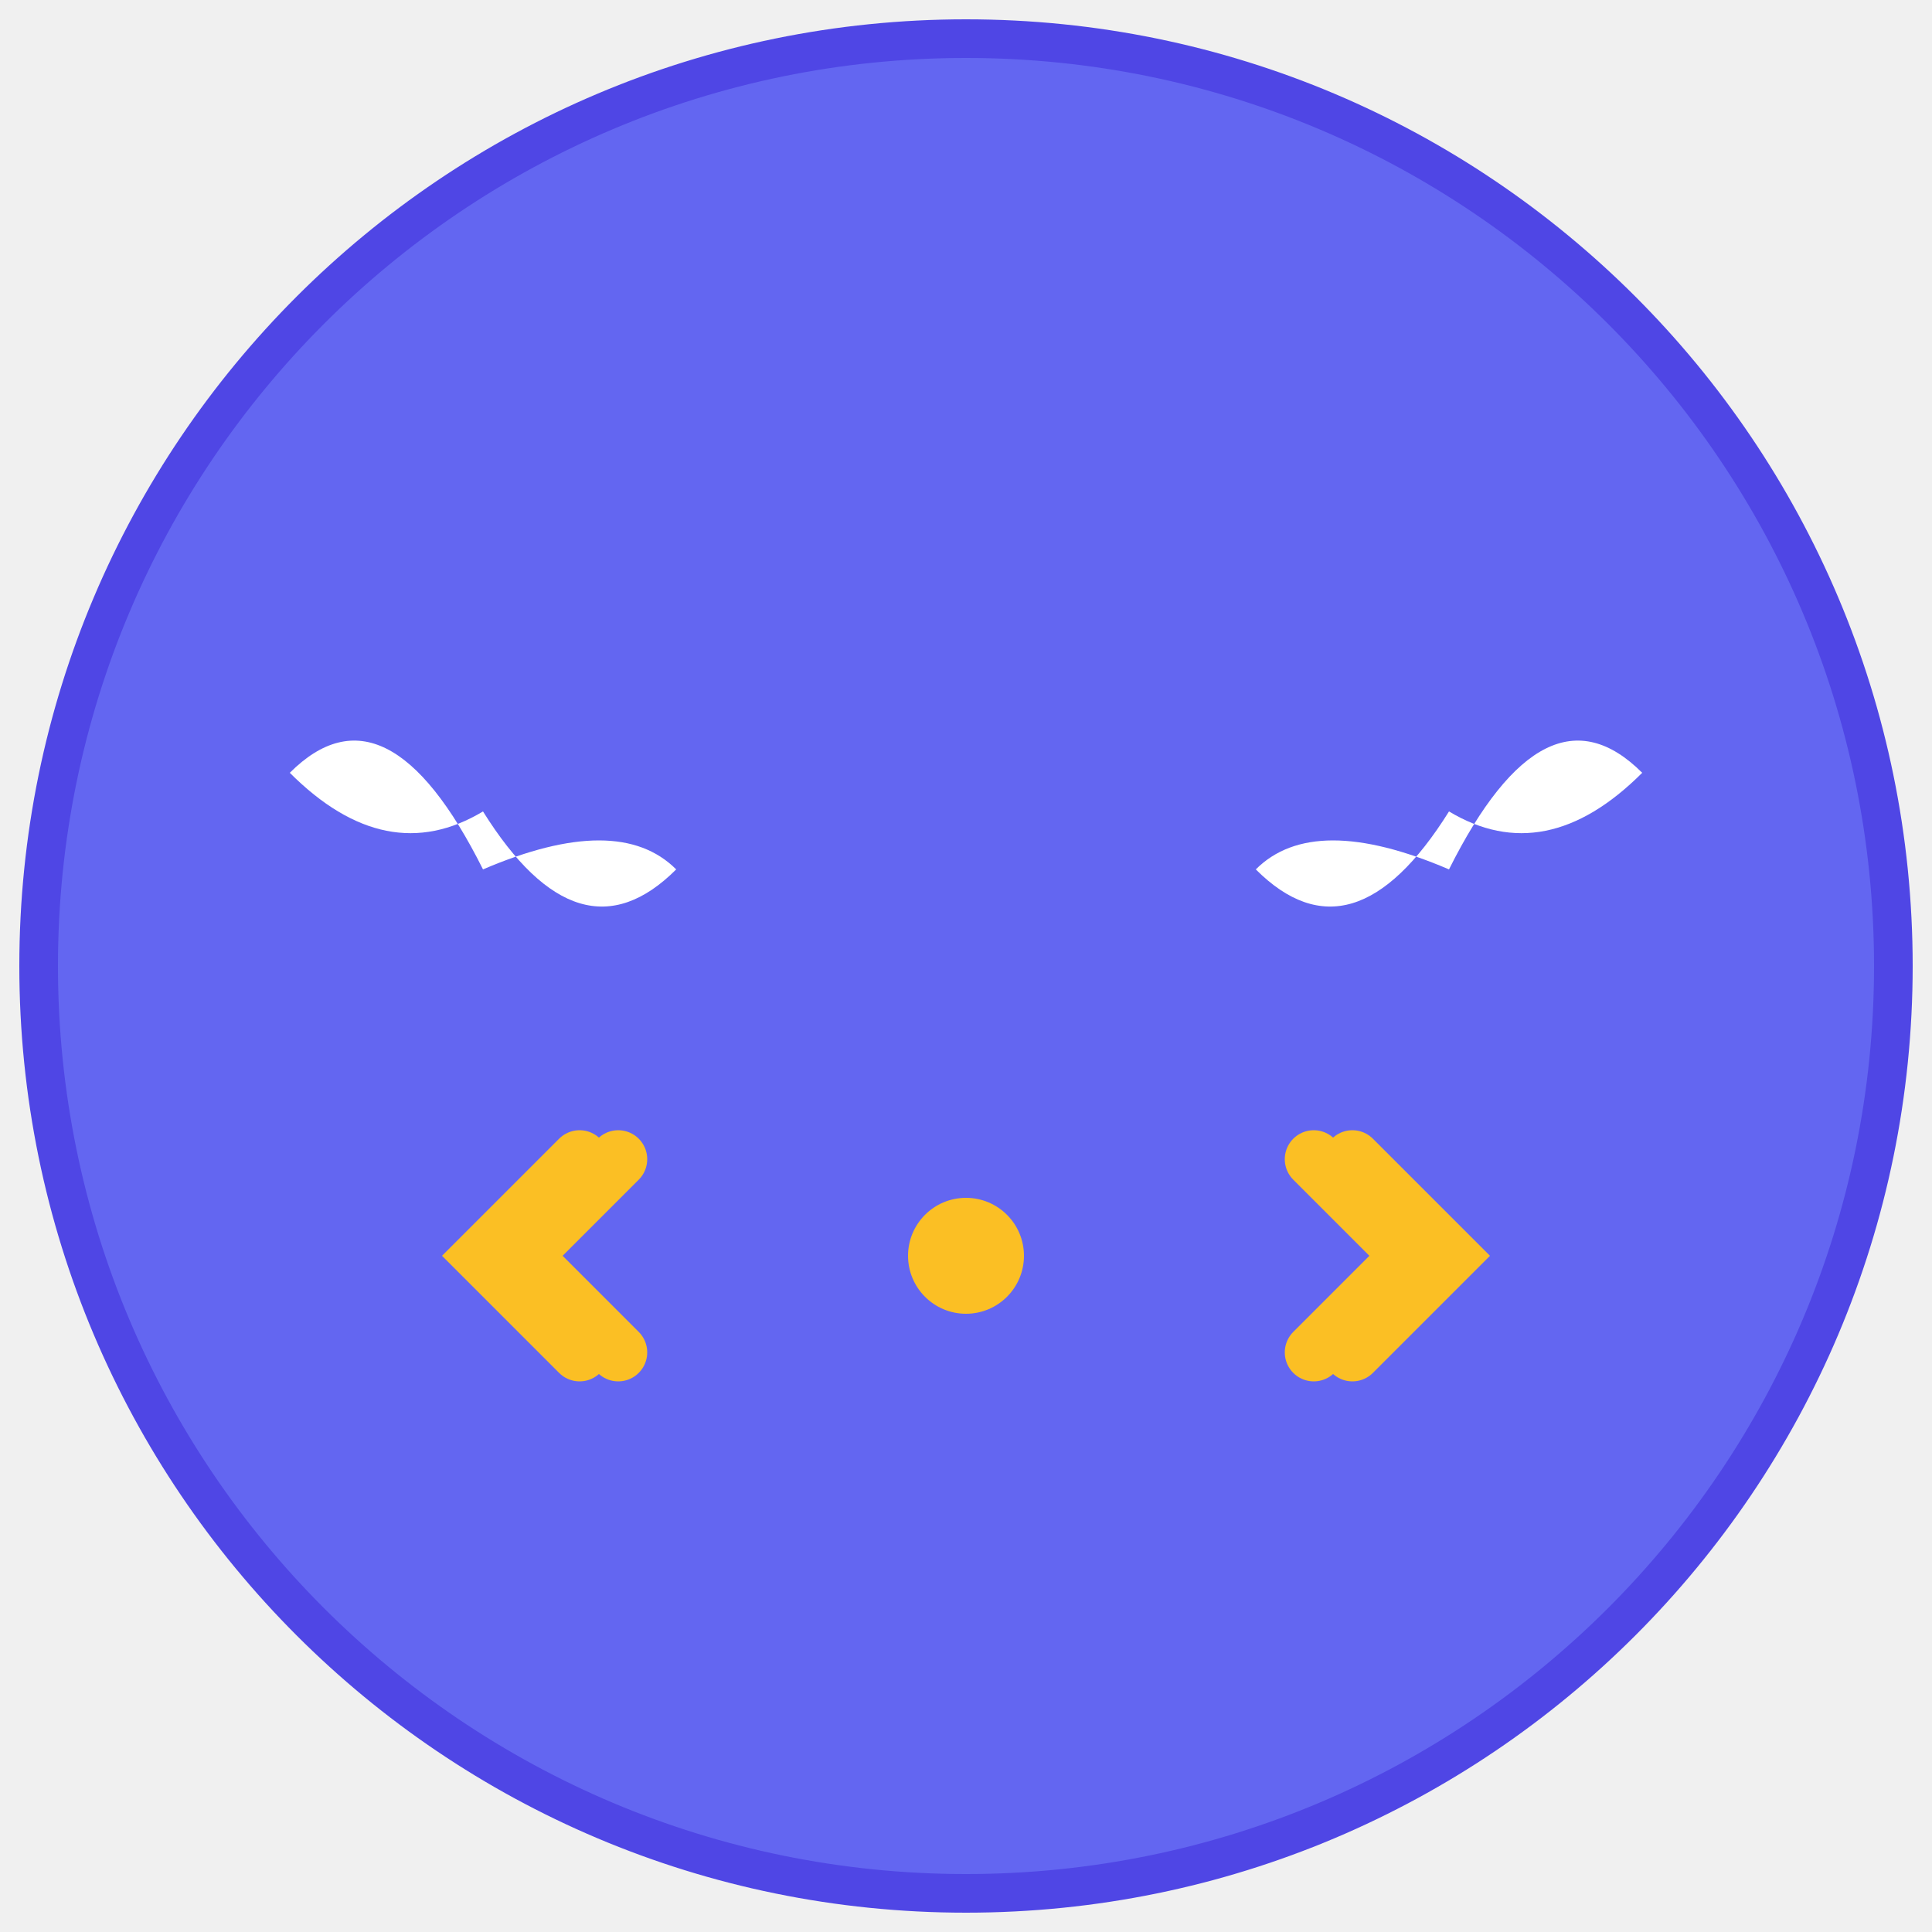
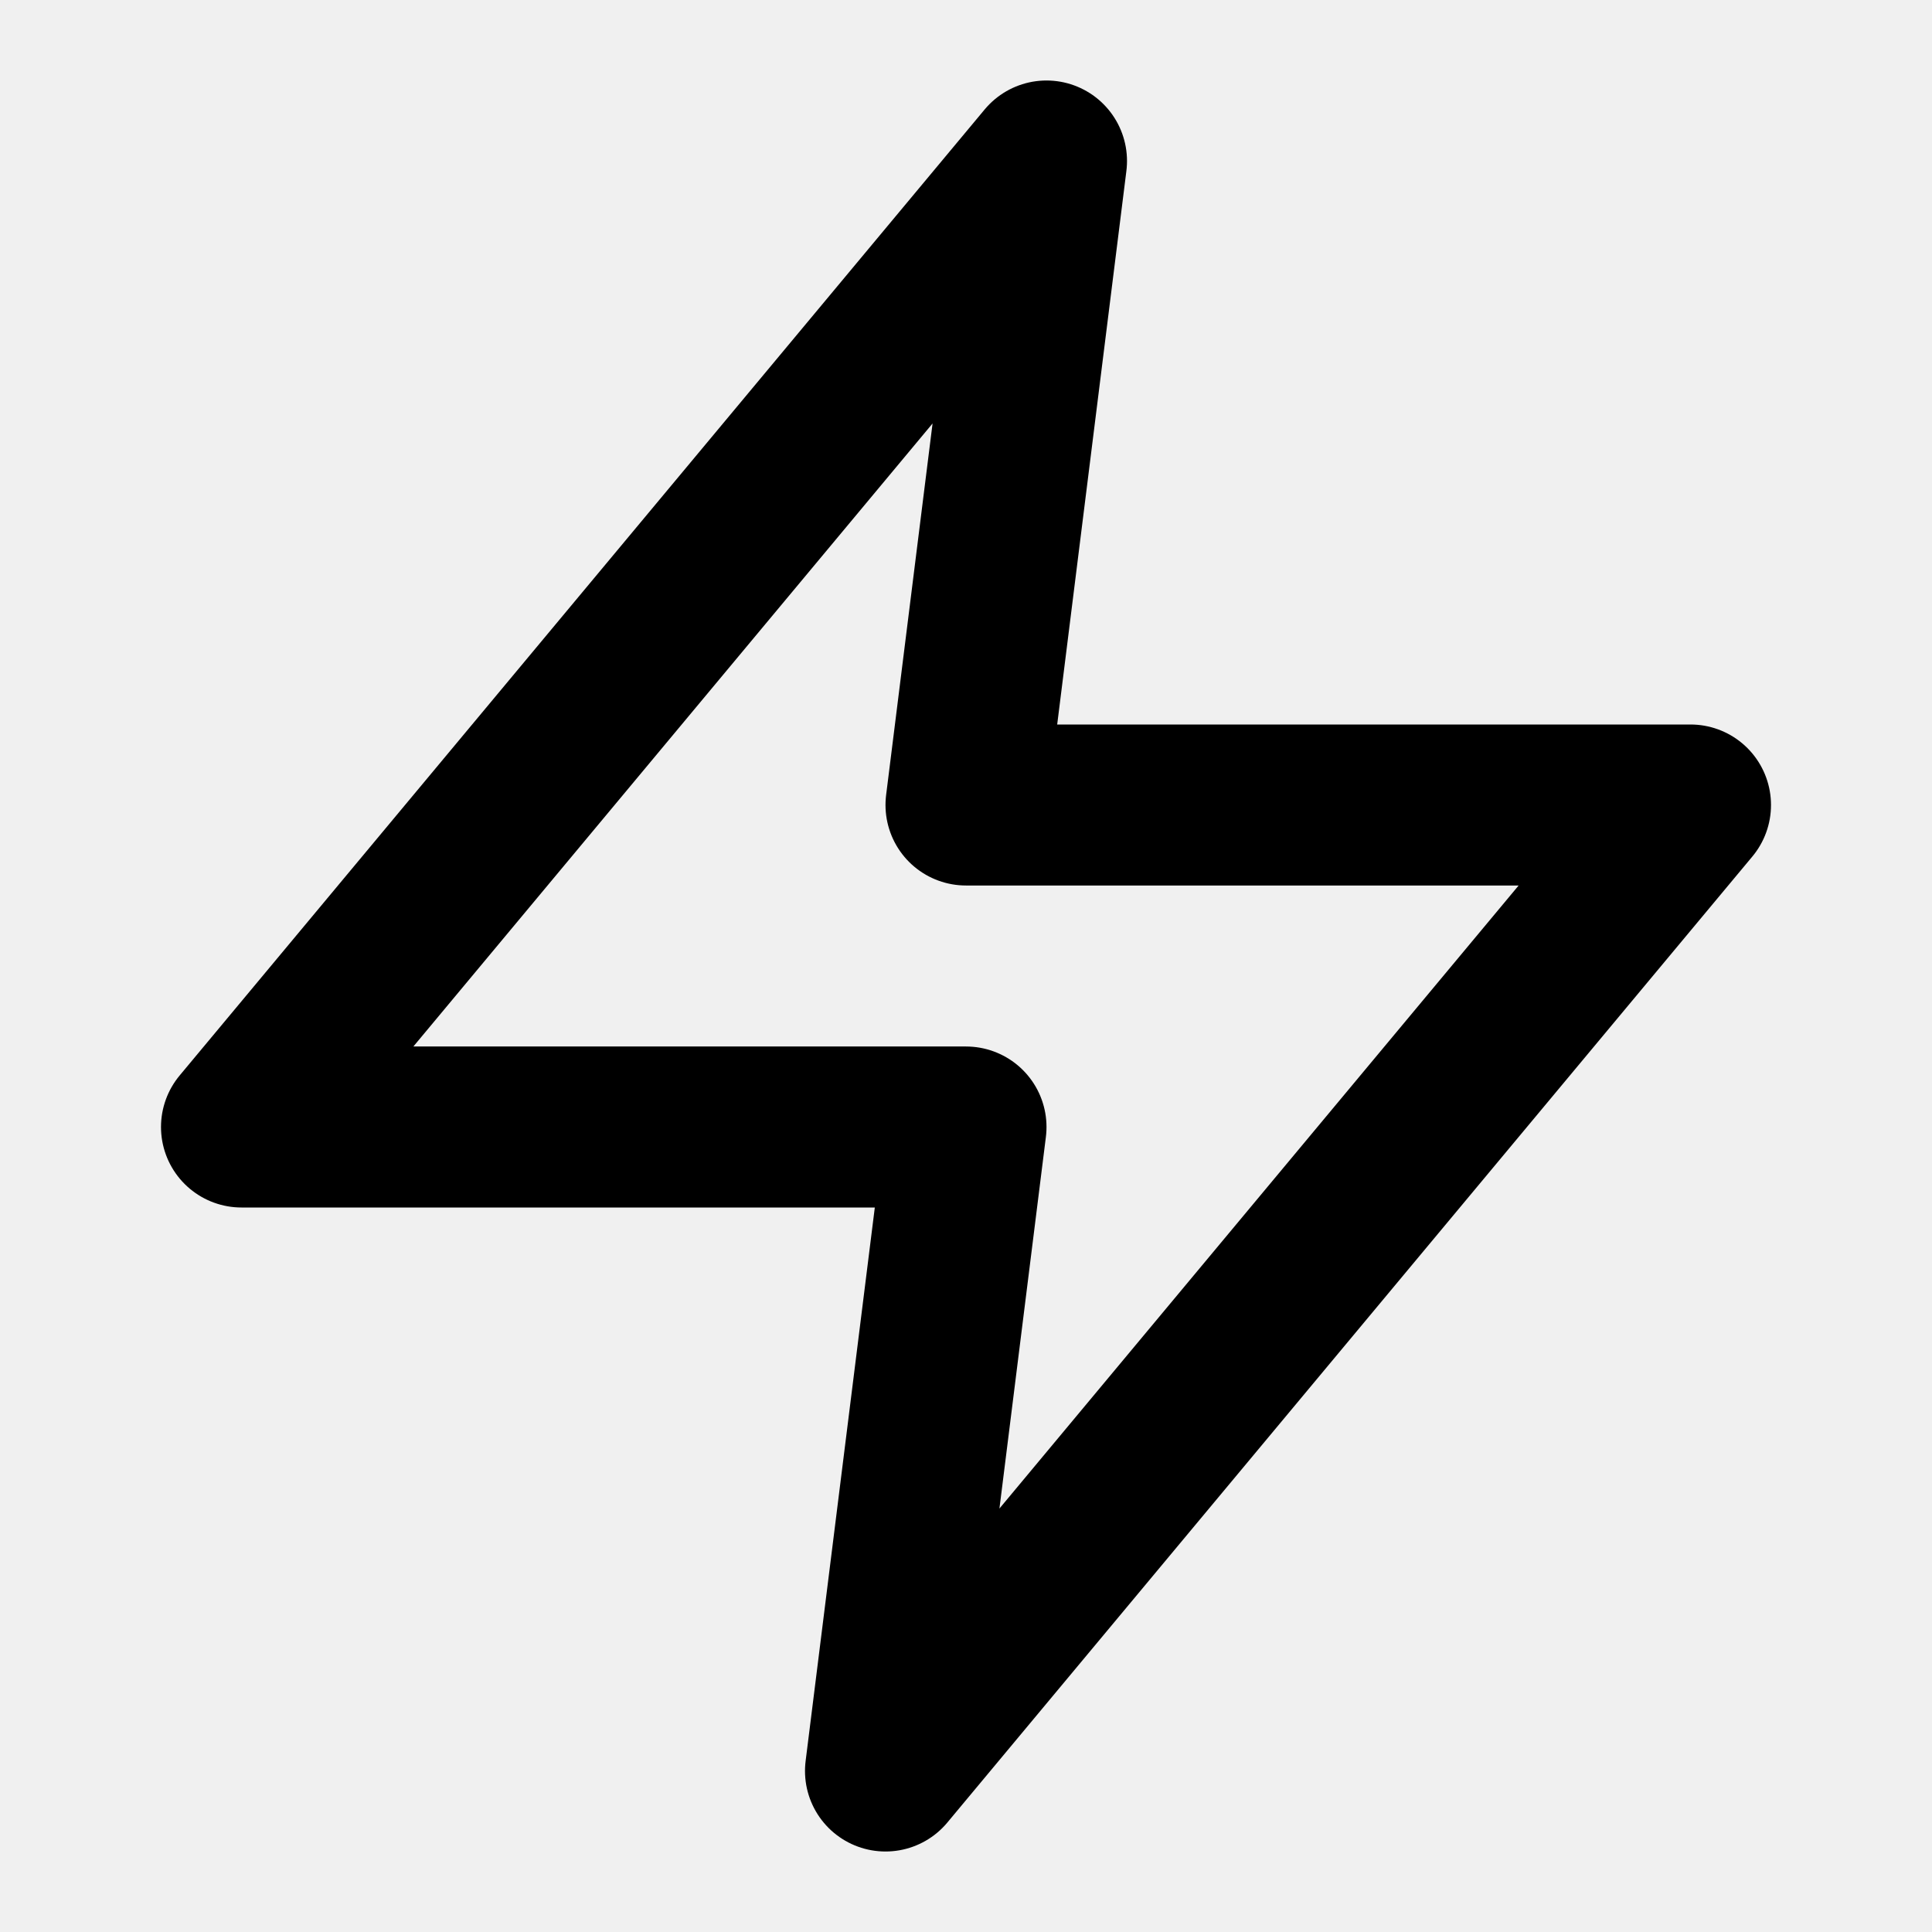
- <svg xmlns="http://www.w3.org/2000/svg" viewBox="0 0 100 100" width="100" height="100">
-   <circle cx="50" cy="50" r="48" fill="#6366f1" stroke="#4f46e5" stroke-width="2" />
-   <g fill="#ffffff">
-     <path d="M 25 45 Q 20 35, 15 40 Q 20 45, 25 42 Q 30 50, 35 45 Q 32 42, 25 45 Z" />
-     <path d="M 75 45 Q 80 35, 85 40 Q 80 45, 75 42 Q 70 50, 65 45 Q 68 42, 75 45 Z" />
-   </g>
-   <g fill="none" stroke="#fbbf24" stroke-width="3" stroke-linecap="round">
-     <path d="M 30 60 L 25 65 L 30 70" />
-     <path d="M 32 60 L 27 65 L 32 70" />
-     <path d="M 70 60 L 75 65 L 70 70" />
-     <path d="M 68 60 L 73 65 L 68 70" />
-   </g>
-   <circle cx="50" cy="65" r="3" fill="#fbbf24" />
+ <svg xmlns="http://www.w3.org/2000/svg" width="24" height="24" viewBox="0 0 24 24" fill="none" stroke="currentColor" stroke-width="2" stroke-linecap="round" stroke-linejoin="round">
+   <polygon points="13 2 3 14 12 14 11 22 21 10 12 10 13 2" />
</svg>
